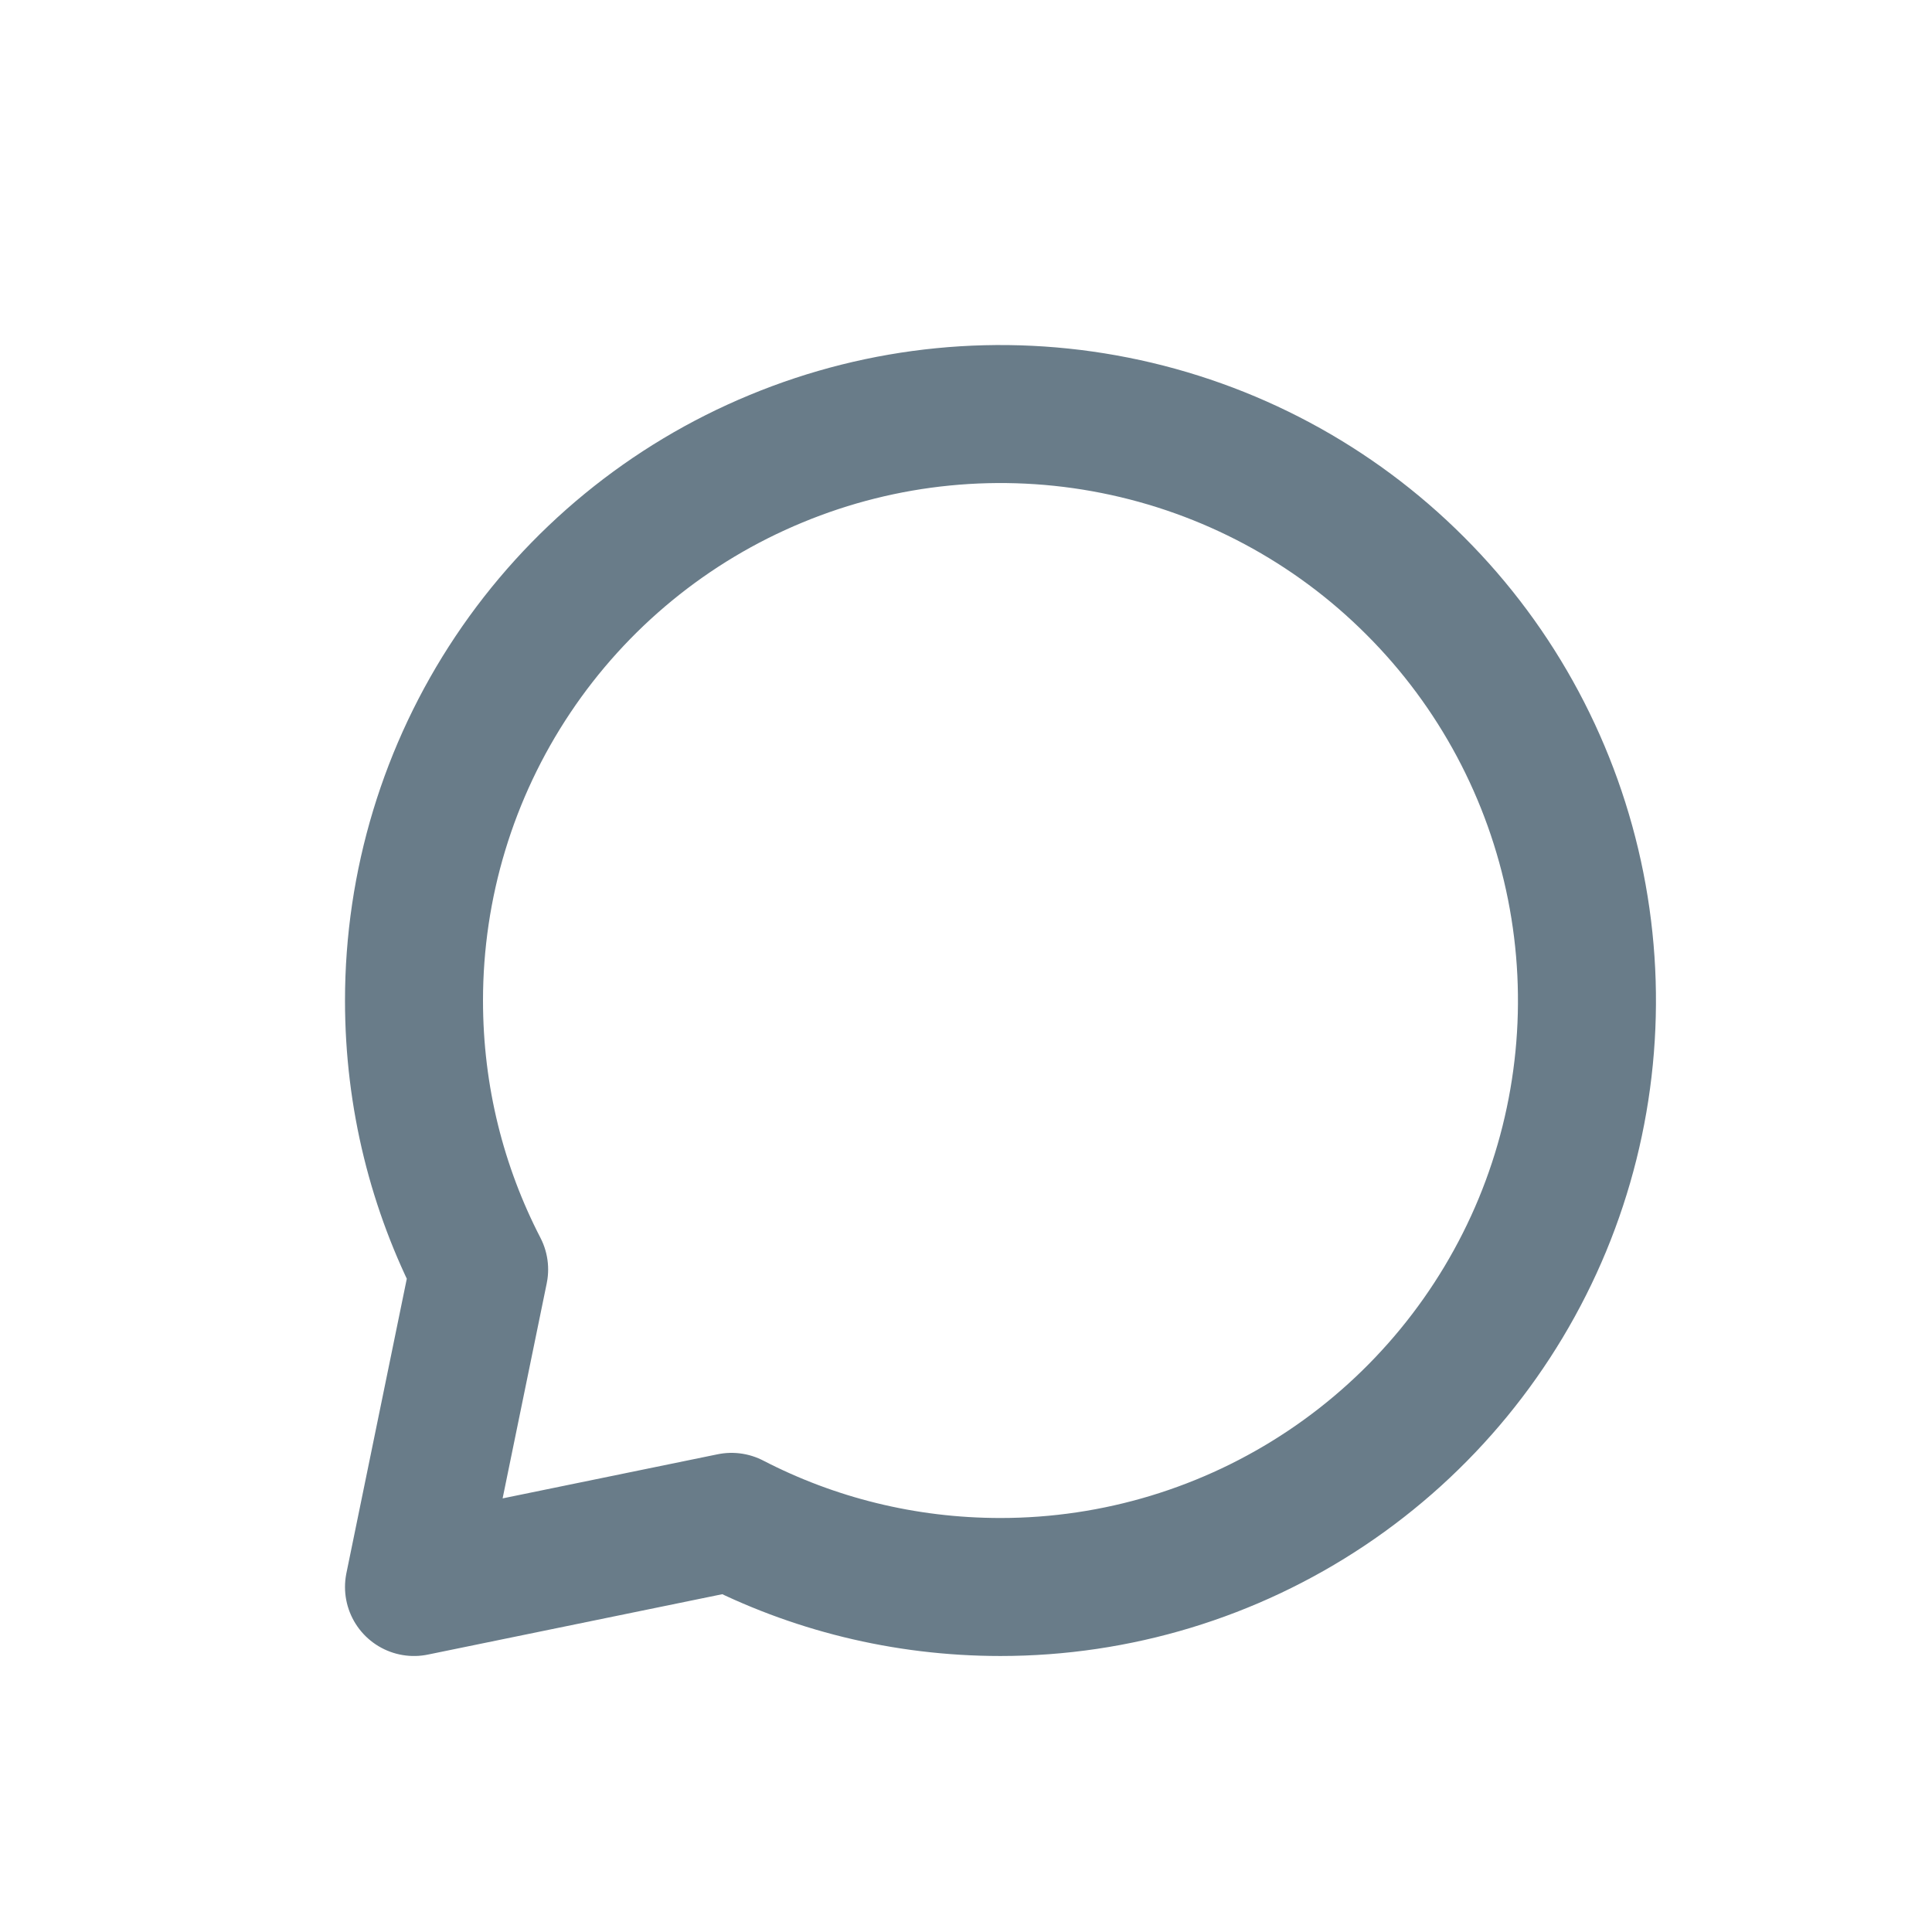
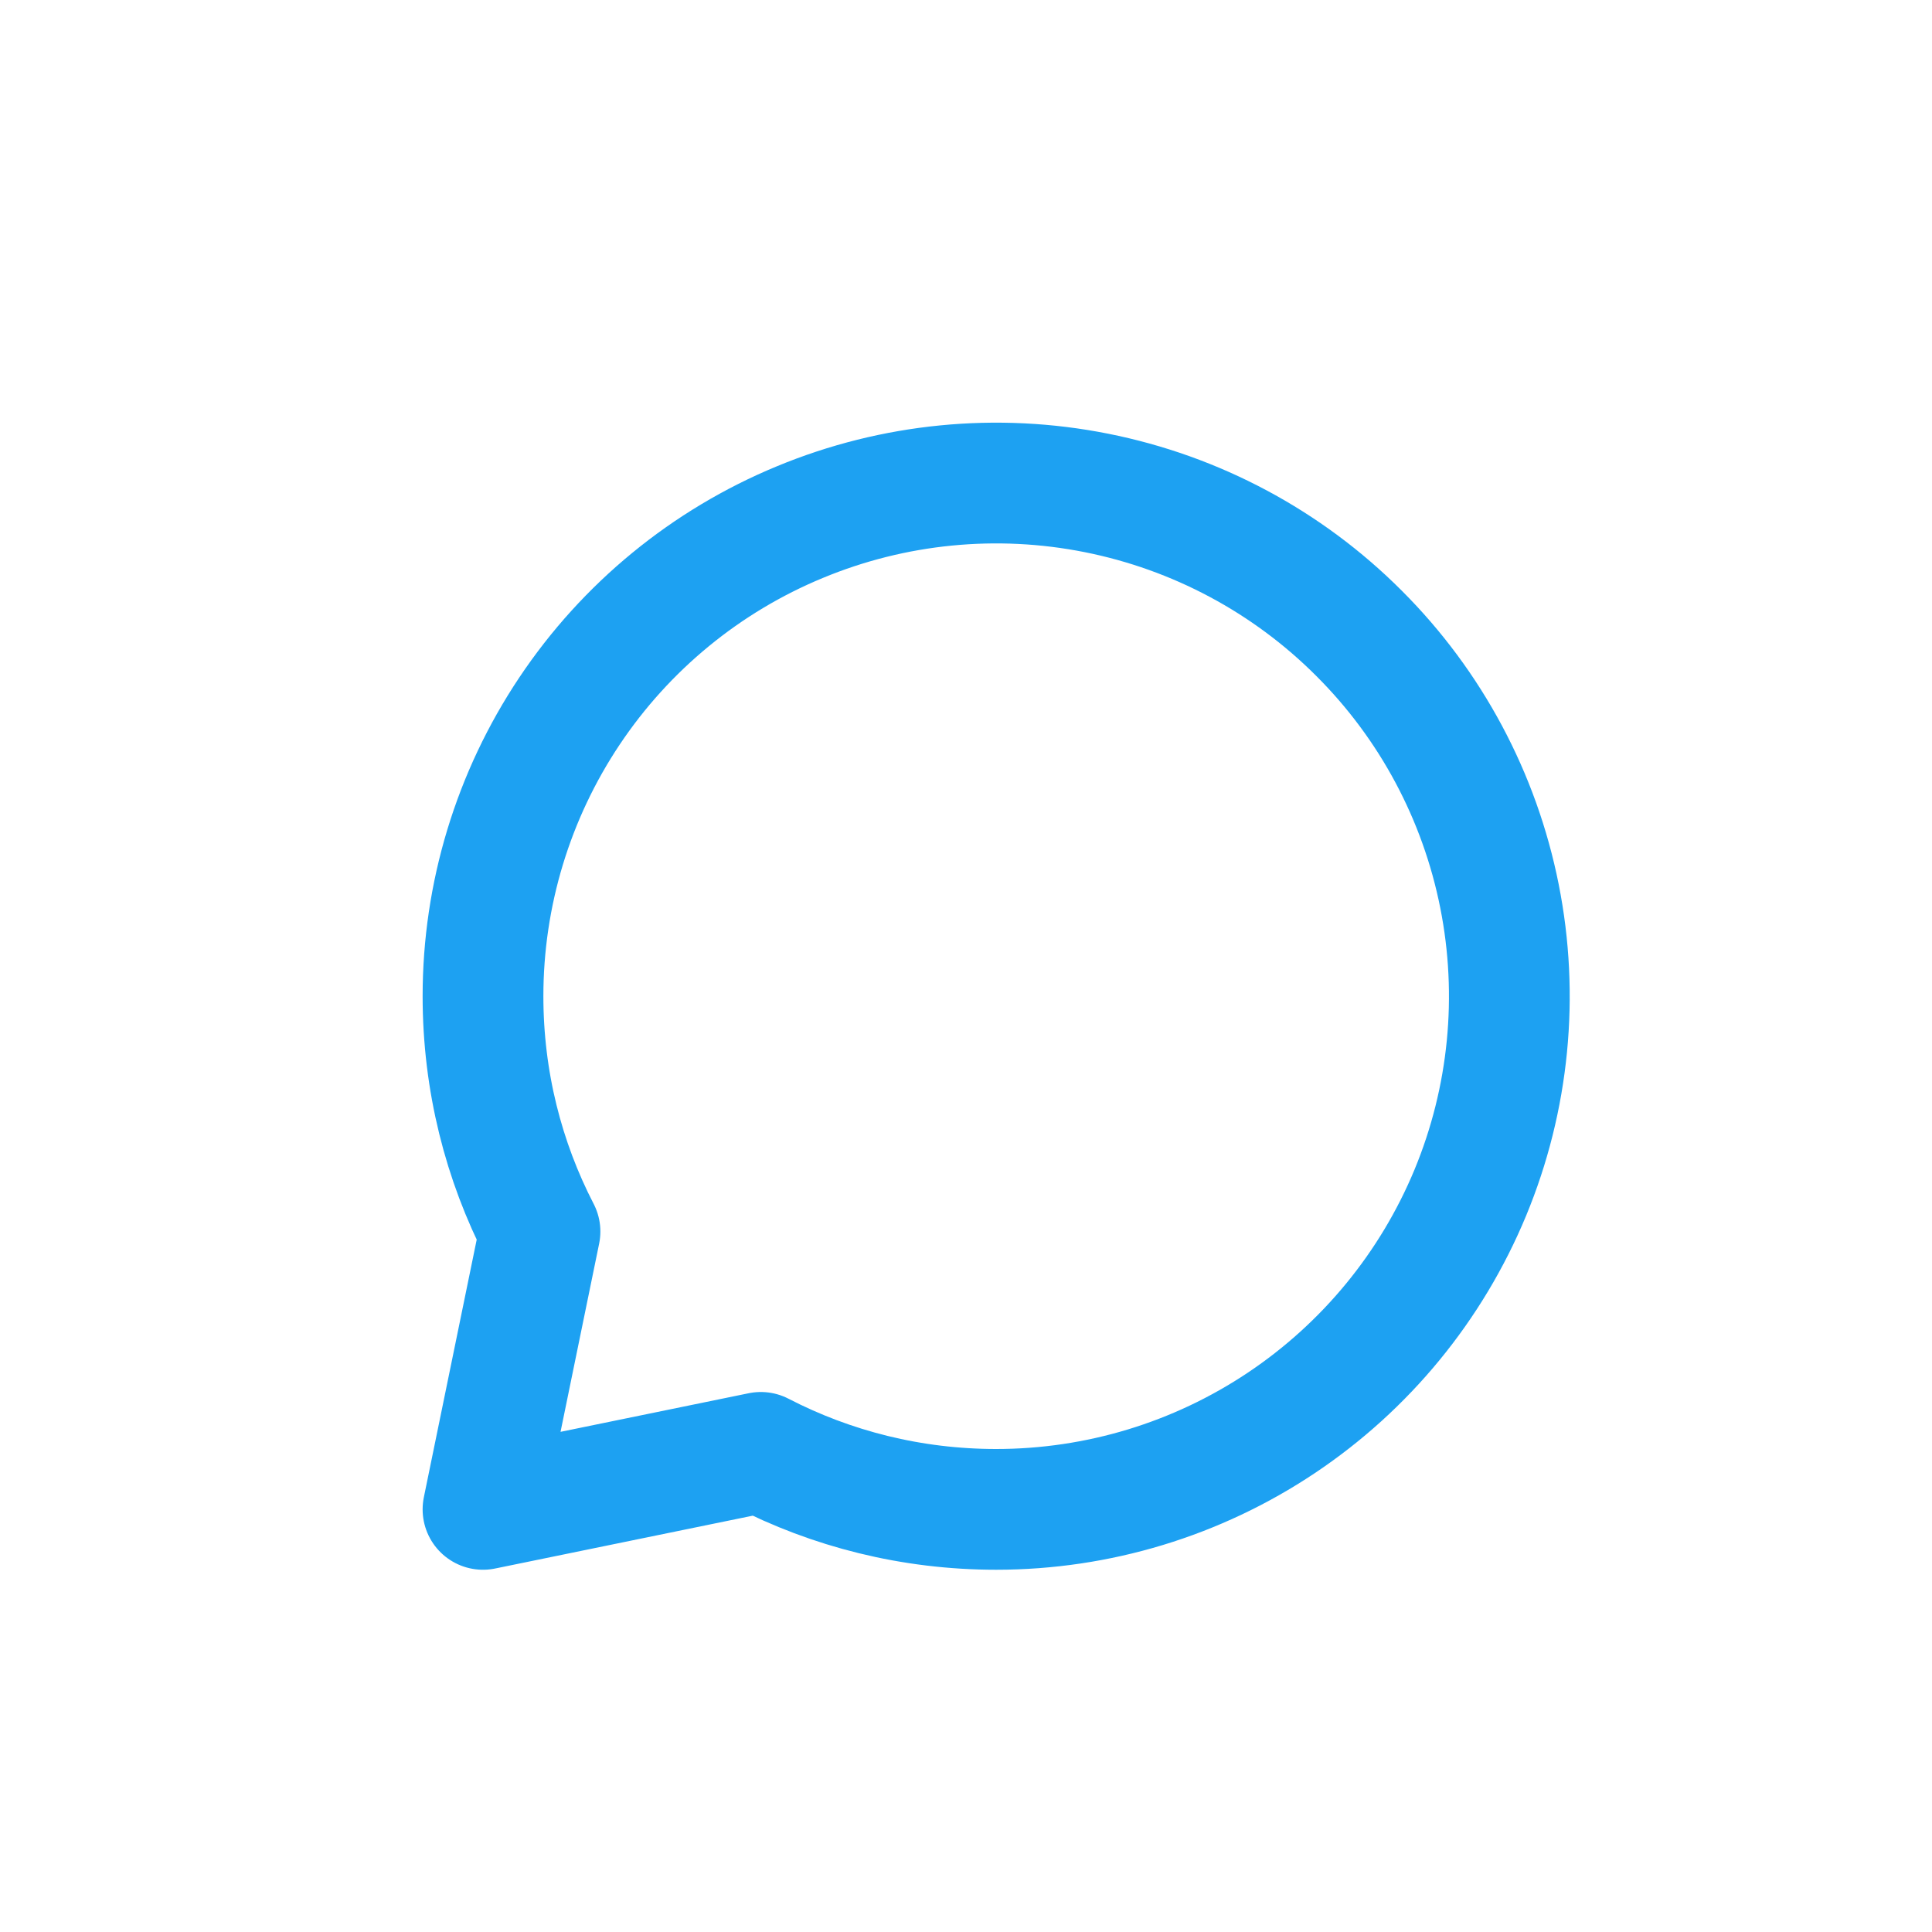
- <svg xmlns="http://www.w3.org/2000/svg" width="14" height="14" viewBox="0 0 14 14" fill="none">
-   <path d="M7.25 11.5C8.091 11.5 8.912 11.251 9.611 10.784C10.31 10.317 10.855 9.653 11.177 8.876C11.498 8.1 11.582 7.245 11.418 6.421C11.254 5.596 10.85 4.839 10.255 4.245C9.661 3.65 8.904 3.246 8.079 3.082C7.255 2.918 6.4 3.002 5.624 3.324C4.847 3.645 4.183 4.19 3.716 4.889C3.249 5.588 3 6.409 3 7.25C3 7.953 3.17 8.615 3.472 9.199L3 11.5L5.301 11.028C5.885 11.33 6.548 11.5 7.25 11.5Z" stroke="#697C89" stroke-linecap="round" stroke-linejoin="round" />
+ <svg xmlns="http://www.w3.org/2000/svg" width="16" height="16" viewBox="0 0 16 16" fill="none">
+   <path d="M8.25 12.5C9.091 12.5 9.912 12.251 10.611 11.784C11.31 11.317 11.855 10.653 12.177 9.876C12.498 9.1 12.582 8.245 12.418 7.421C12.254 6.596 11.85 5.839 11.255 5.245C10.661 4.65 9.904 4.246 9.079 4.082C8.255 3.918 7.4 4.002 6.624 4.324C5.847 4.645 5.183 5.19 4.716 5.889C4.249 6.588 4 7.409 4 8.25C4 8.953 4.17 9.615 4.472 10.199L4 12.5L6.301 12.028C6.885 12.33 7.548 12.5 8.25 12.5Z" stroke="#1DA1F2" stroke-linecap="round" stroke-linejoin="round" />
</svg>
